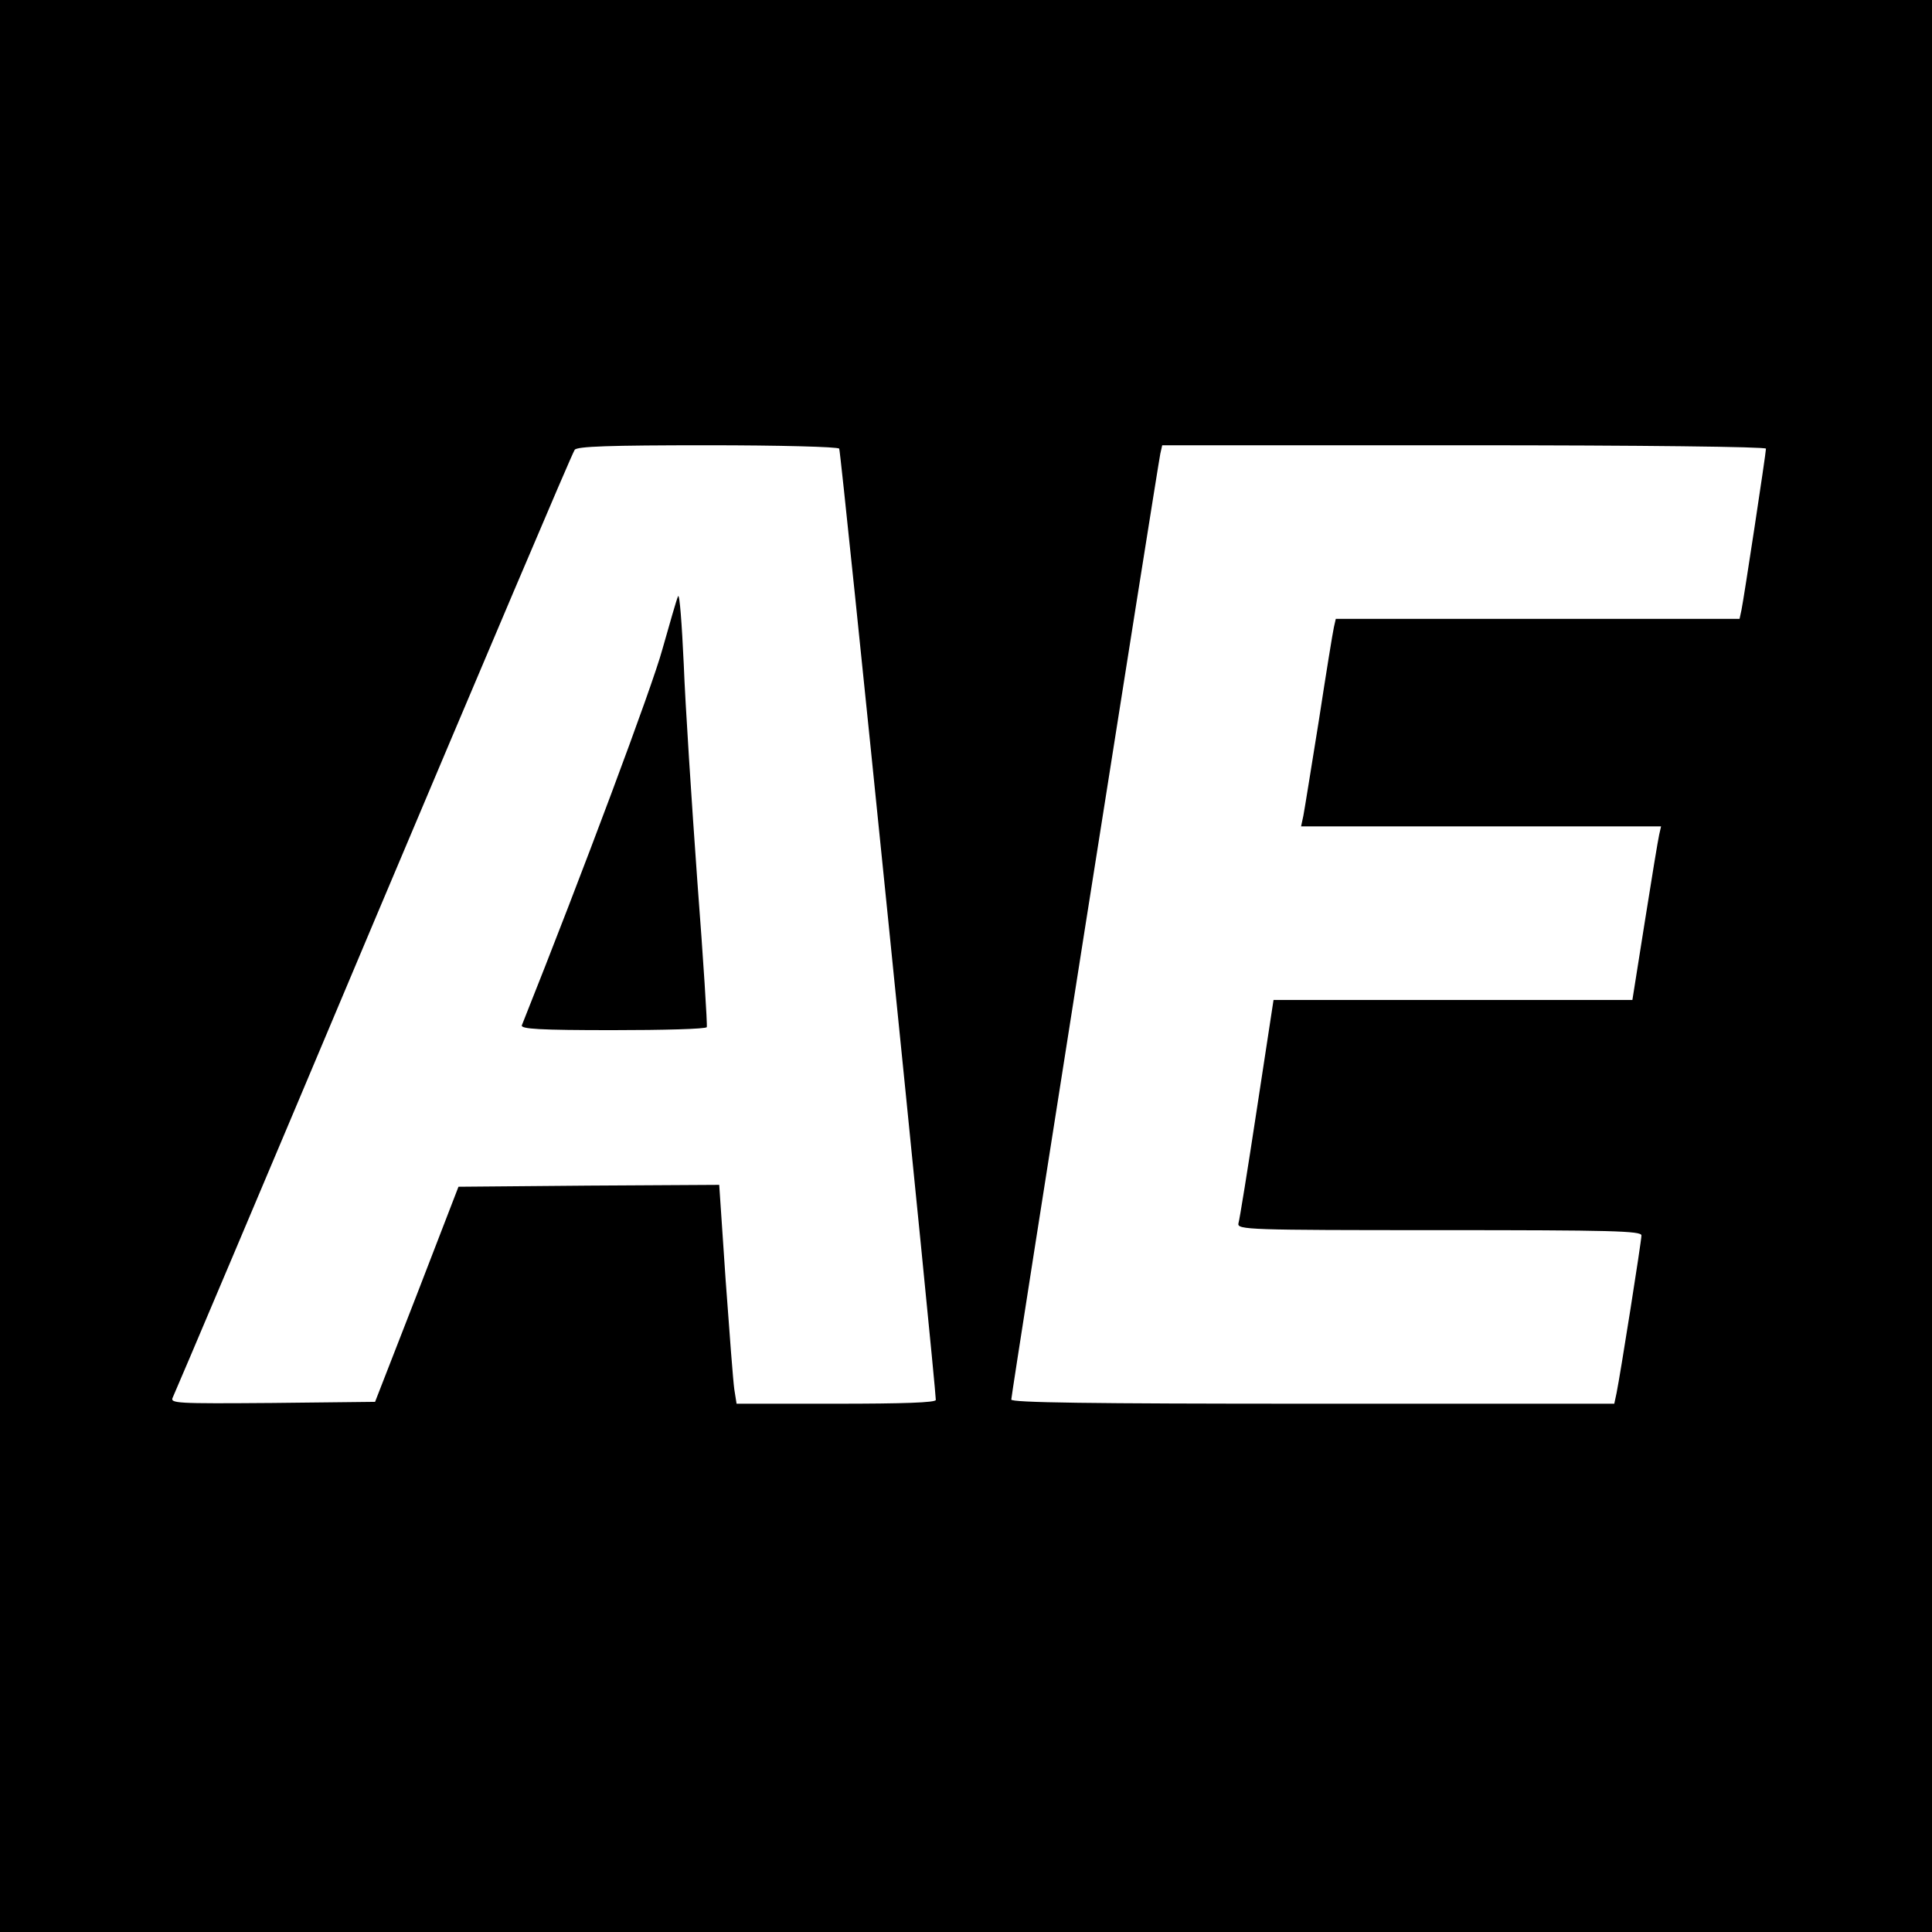
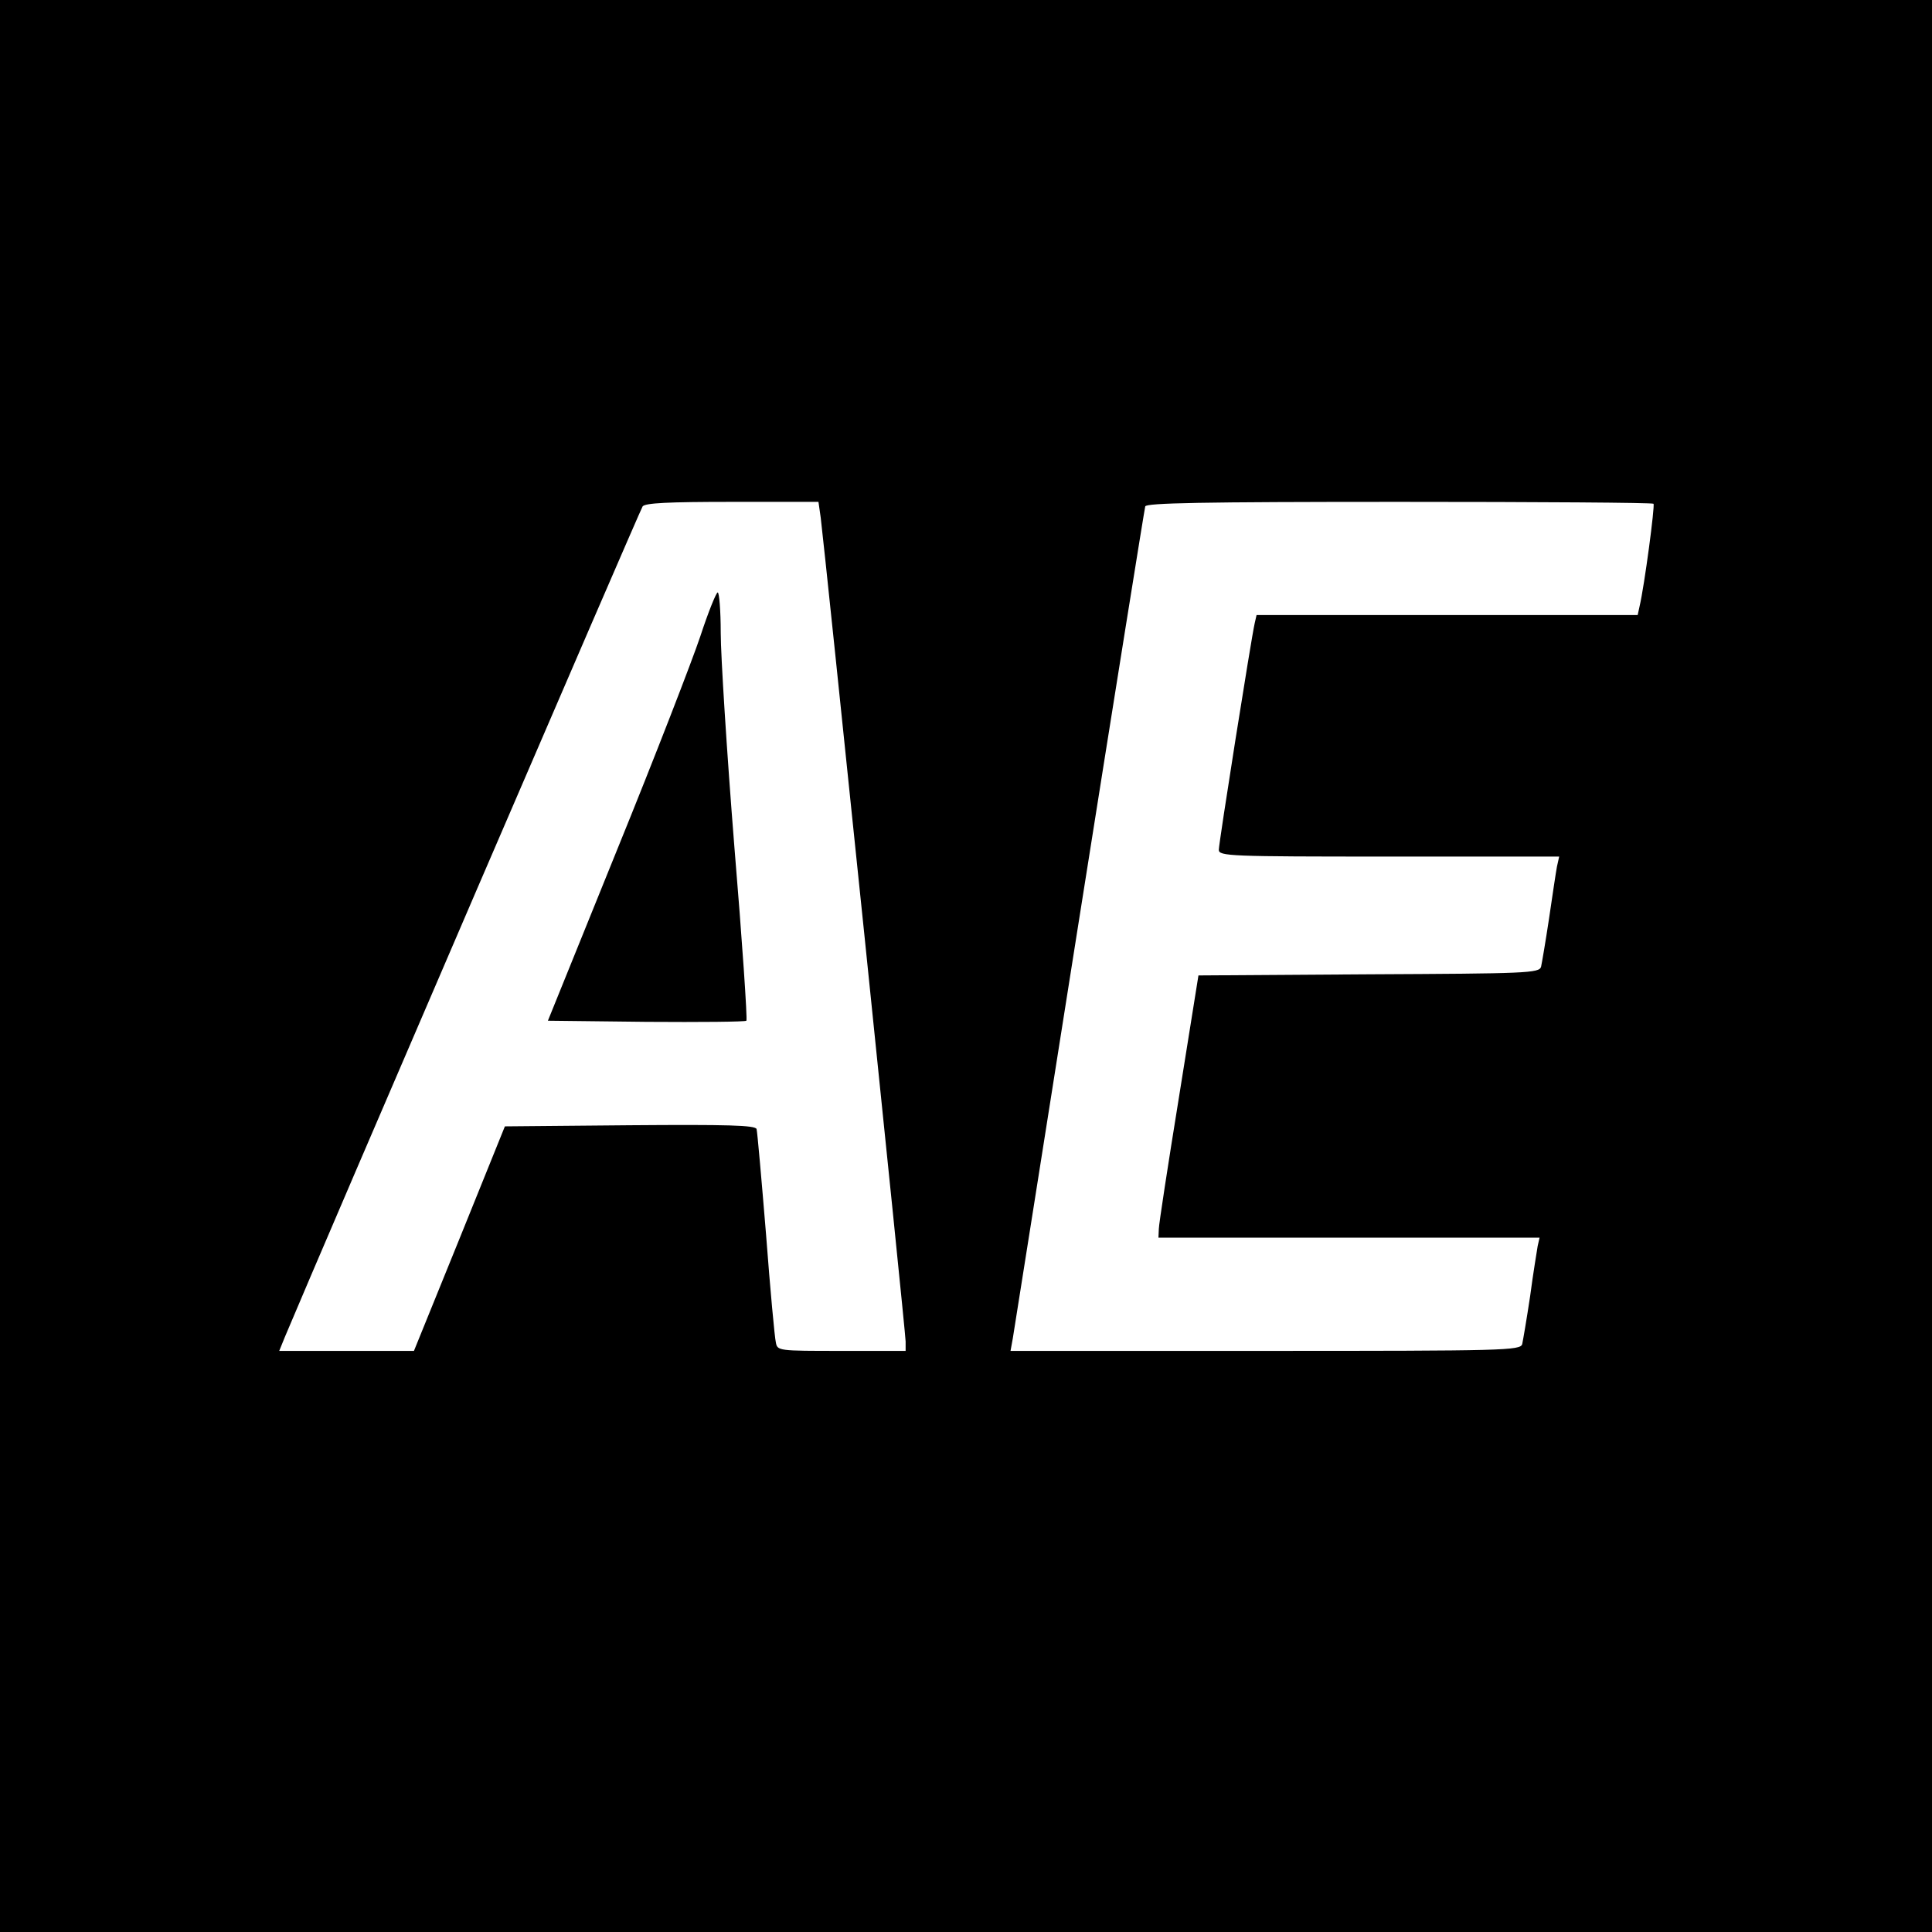
<svg xmlns="http://www.w3.org/2000/svg" version="1.0" width="512pt" height="512pt" viewBox="0 0 512 512" preserveAspectRatio="xMidYMid meet">
  <g transform="translate(0,512) scale(0.1,-0.1)" fill="#000000" stroke="none">
-     <path d="M0 2560 l0 -2560 2560 0 2560 0 0 2560 0 2560 -2560 0 -2560 0 0 -2560z m2224 1371 c5 -7 256 -2484 256 -2521 0 -7 -87 -10 -264 -10 l-264 0 -6 38 c-3 20 -13 151 -23 290 l-17 252 -345 -2 -346 -3 -110 -285 -111 -285 -272 -3 c-258 -2 -272 -1 -264 15 5 10 245 576 532 1258 288 682 527 1246 533 1253 7 9 90 12 353 12 188 0 345 -4 348 -9z m2456 0 c0 -12 -59 -400 -65 -428 l-5 -23 -535 0 -535 0 -5 -22 c-3 -13 -21 -124 -40 -248 -20 -124 -38 -237 -41 -252 l-6 -28 477 0 477 0 -5 -22 c-3 -13 -20 -116 -38 -230 l-33 -208 -475 0 -476 0 -44 -288 c-24 -158 -46 -295 -49 -304 -4 -17 26 -18 532 -18 458 0 536 -2 536 -14 0 -15 -56 -369 -66 -418 l-6 -28 -799 0 c-595 0 -799 3 -799 11 0 14 388 2474 395 2507 l5 22 800 0 c476 0 800 -4 800 -9z" />
-     <path d="M1797 3540 c-4 -8 -22 -72 -42 -142 -26 -96 -210 -589 -372 -995 -4 -10 48 -13 240 -13 135 0 248 3 250 8 2 4 -9 178 -25 387 -15 209 -32 468 -36 575 -5 107 -11 188 -15 180z" />
+     <path d="M0 2560 l0 -2560 2560 0 2560 0 0 2560 0 2560 -2560 0 -2560 0 0 -2560z m2175 1188 c10 -77 225 -2158 225 -2183 l0 -25 -170 0 c-168 0 -170 0 -174 23 -3 12 -15 141 -26 287 -12 146 -23 271 -25 278 -4 10 -76 12 -336 10 l-331 -3 -120 -297 -121 -298 -178 0 -179 0 15 37 c98 234 941 2191 948 2201 7 9 67 12 238 12 l228 0 6 -42z m2207 37 c4 -5 -24 -217 -37 -272 l-5 -23 -505 0 -505 0 -5 -22 c-9 -39 -95 -582 -95 -600 0 -17 28 -18 451 -18 l451 0 -6 -27 c-3 -16 -12 -77 -21 -138 -9 -60 -19 -118 -21 -127 -5 -17 -38 -18 -456 -20 l-452 -3 -52 -325 c-29 -179 -53 -335 -53 -347 l-1 -23 505 0 505 0 -5 -22 c-2 -13 -12 -72 -20 -133 -9 -60 -19 -118 -21 -127 -5 -17 -46 -18 -681 -18 l-675 0 6 33 c3 17 82 518 176 1112 94 594 173 1086 175 1093 3 9 147 12 673 12 368 0 671 -2 674 -5z" />
+     <path d="M1856 3434 c-21 -63 -120 -319 -221 -567 l-183 -452 261 -3 c143 -1 262 0 265 3 3 3 -11 211 -32 463 -20 251 -36 505 -36 565 0 59 -4 107 -8 107 -4 0 -25 -52 -46 -116z" />
  </g>
</svg>
